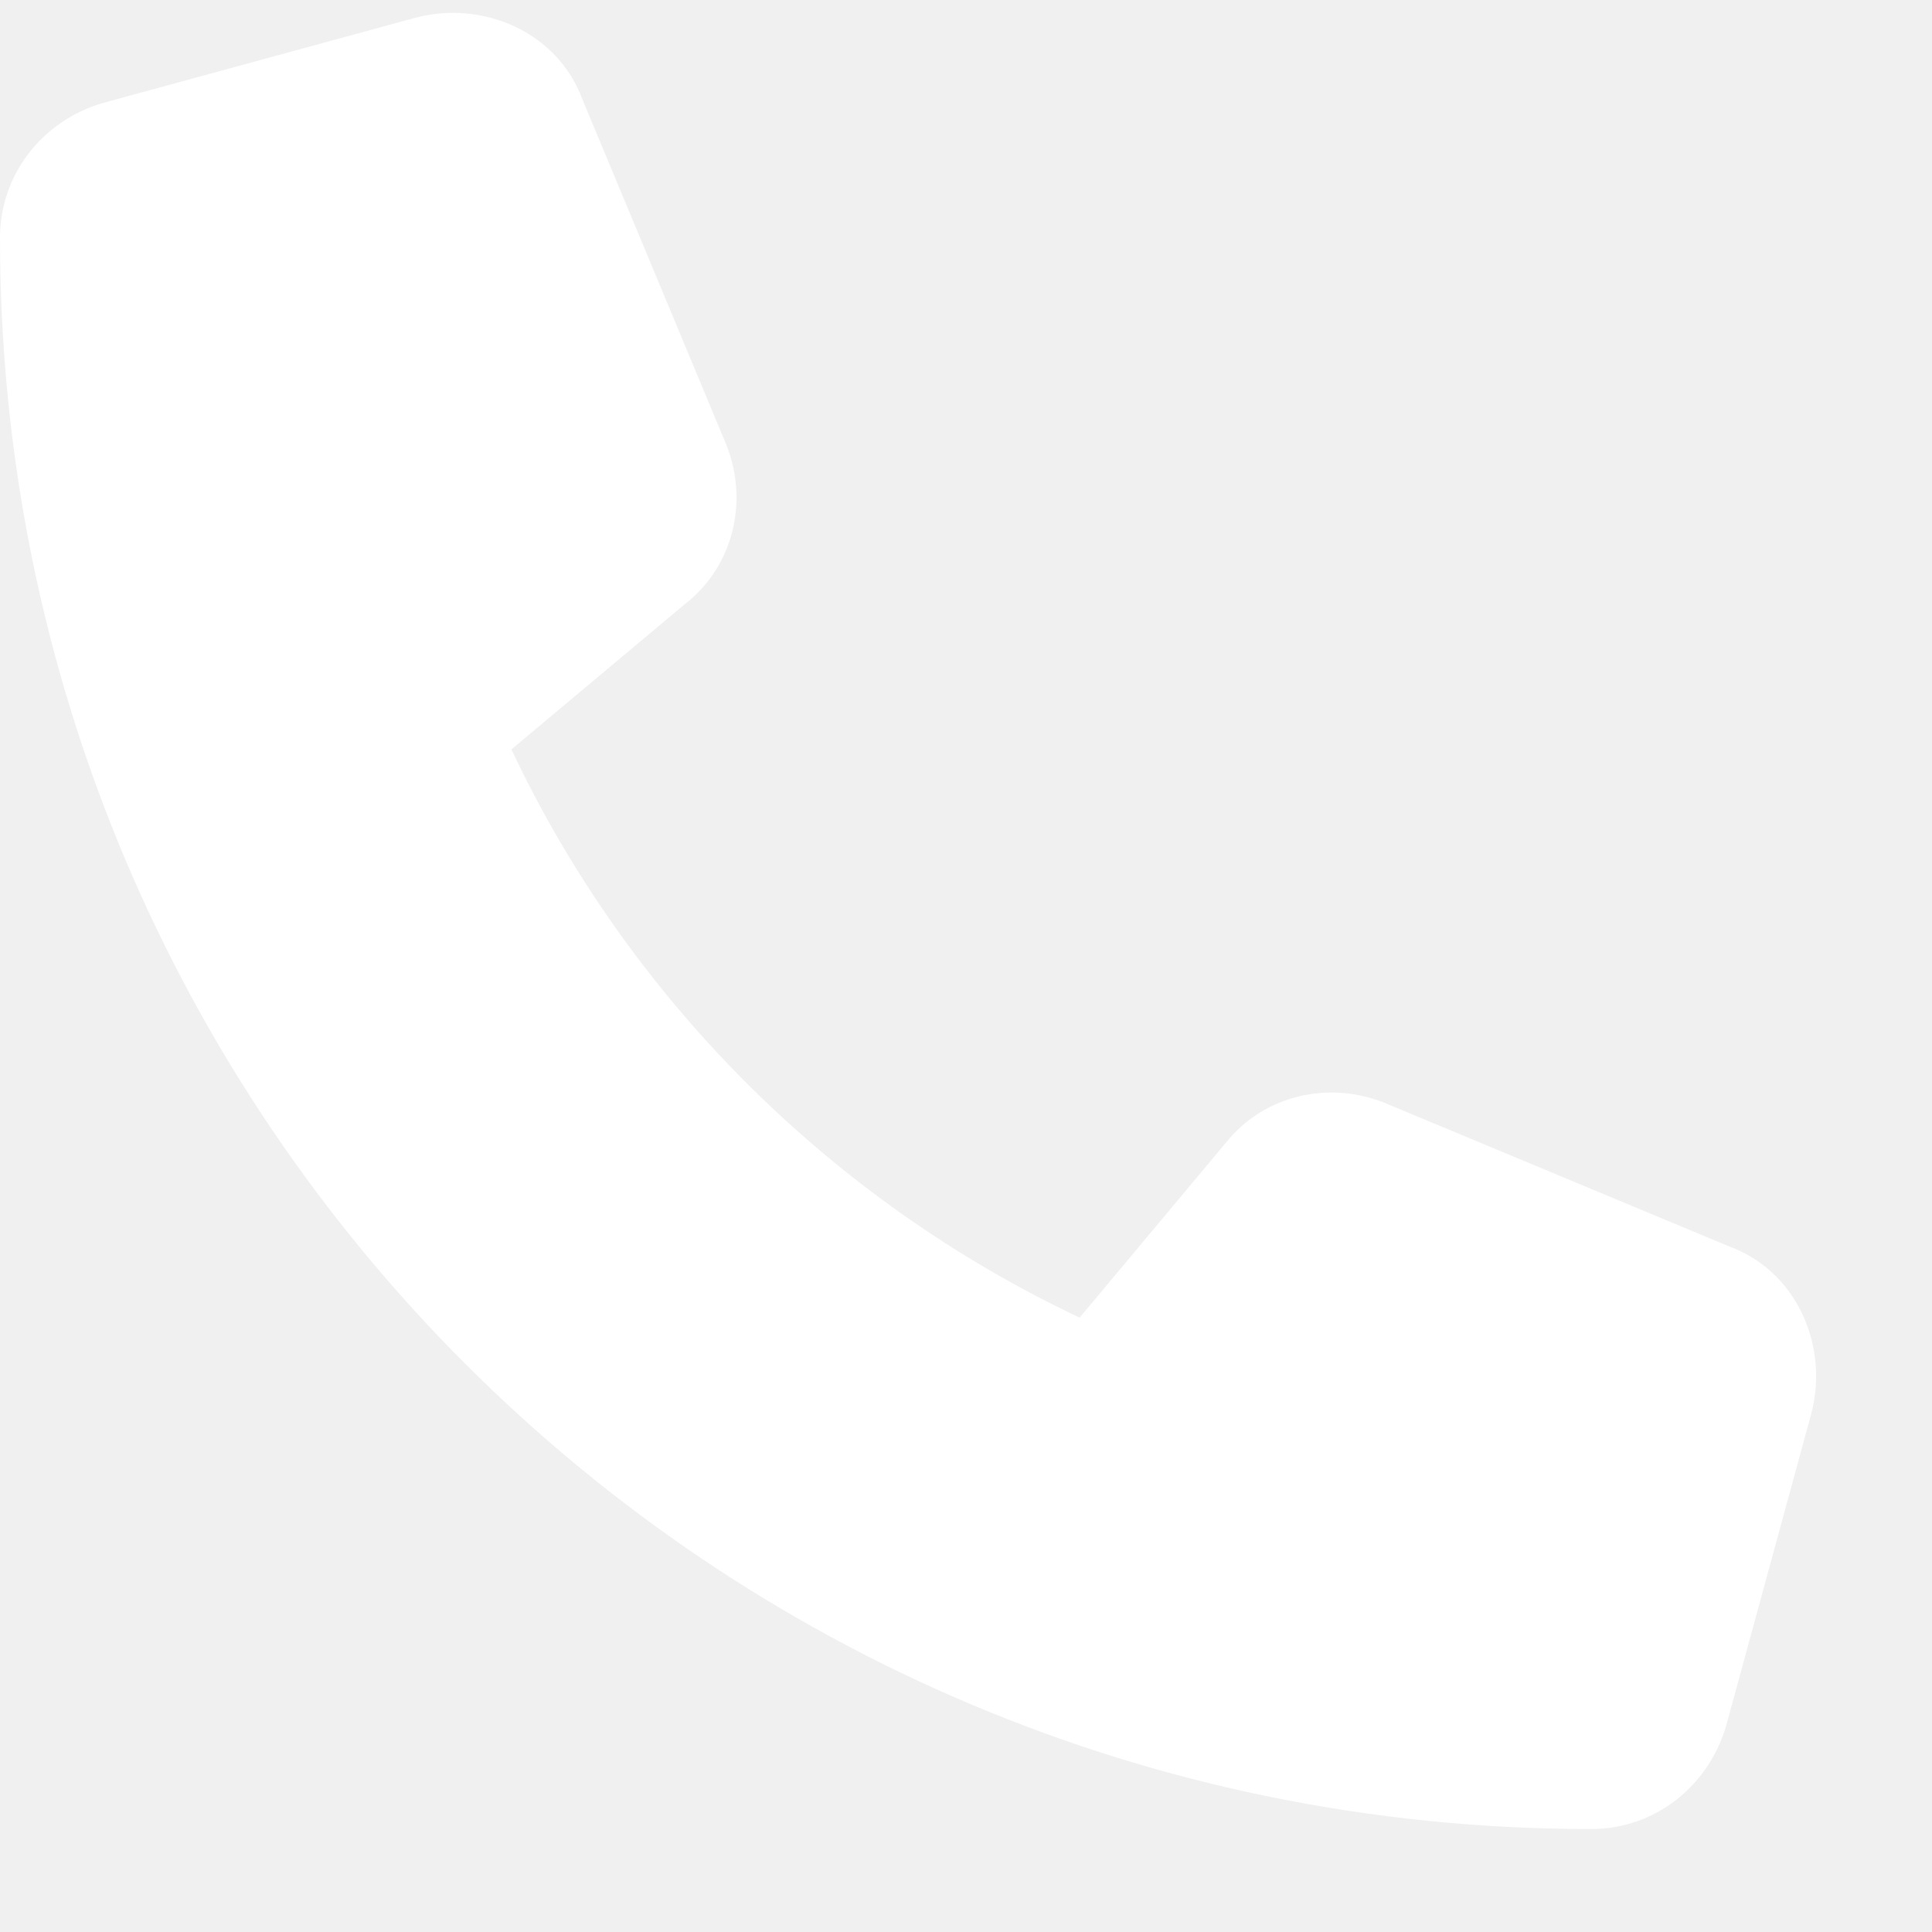
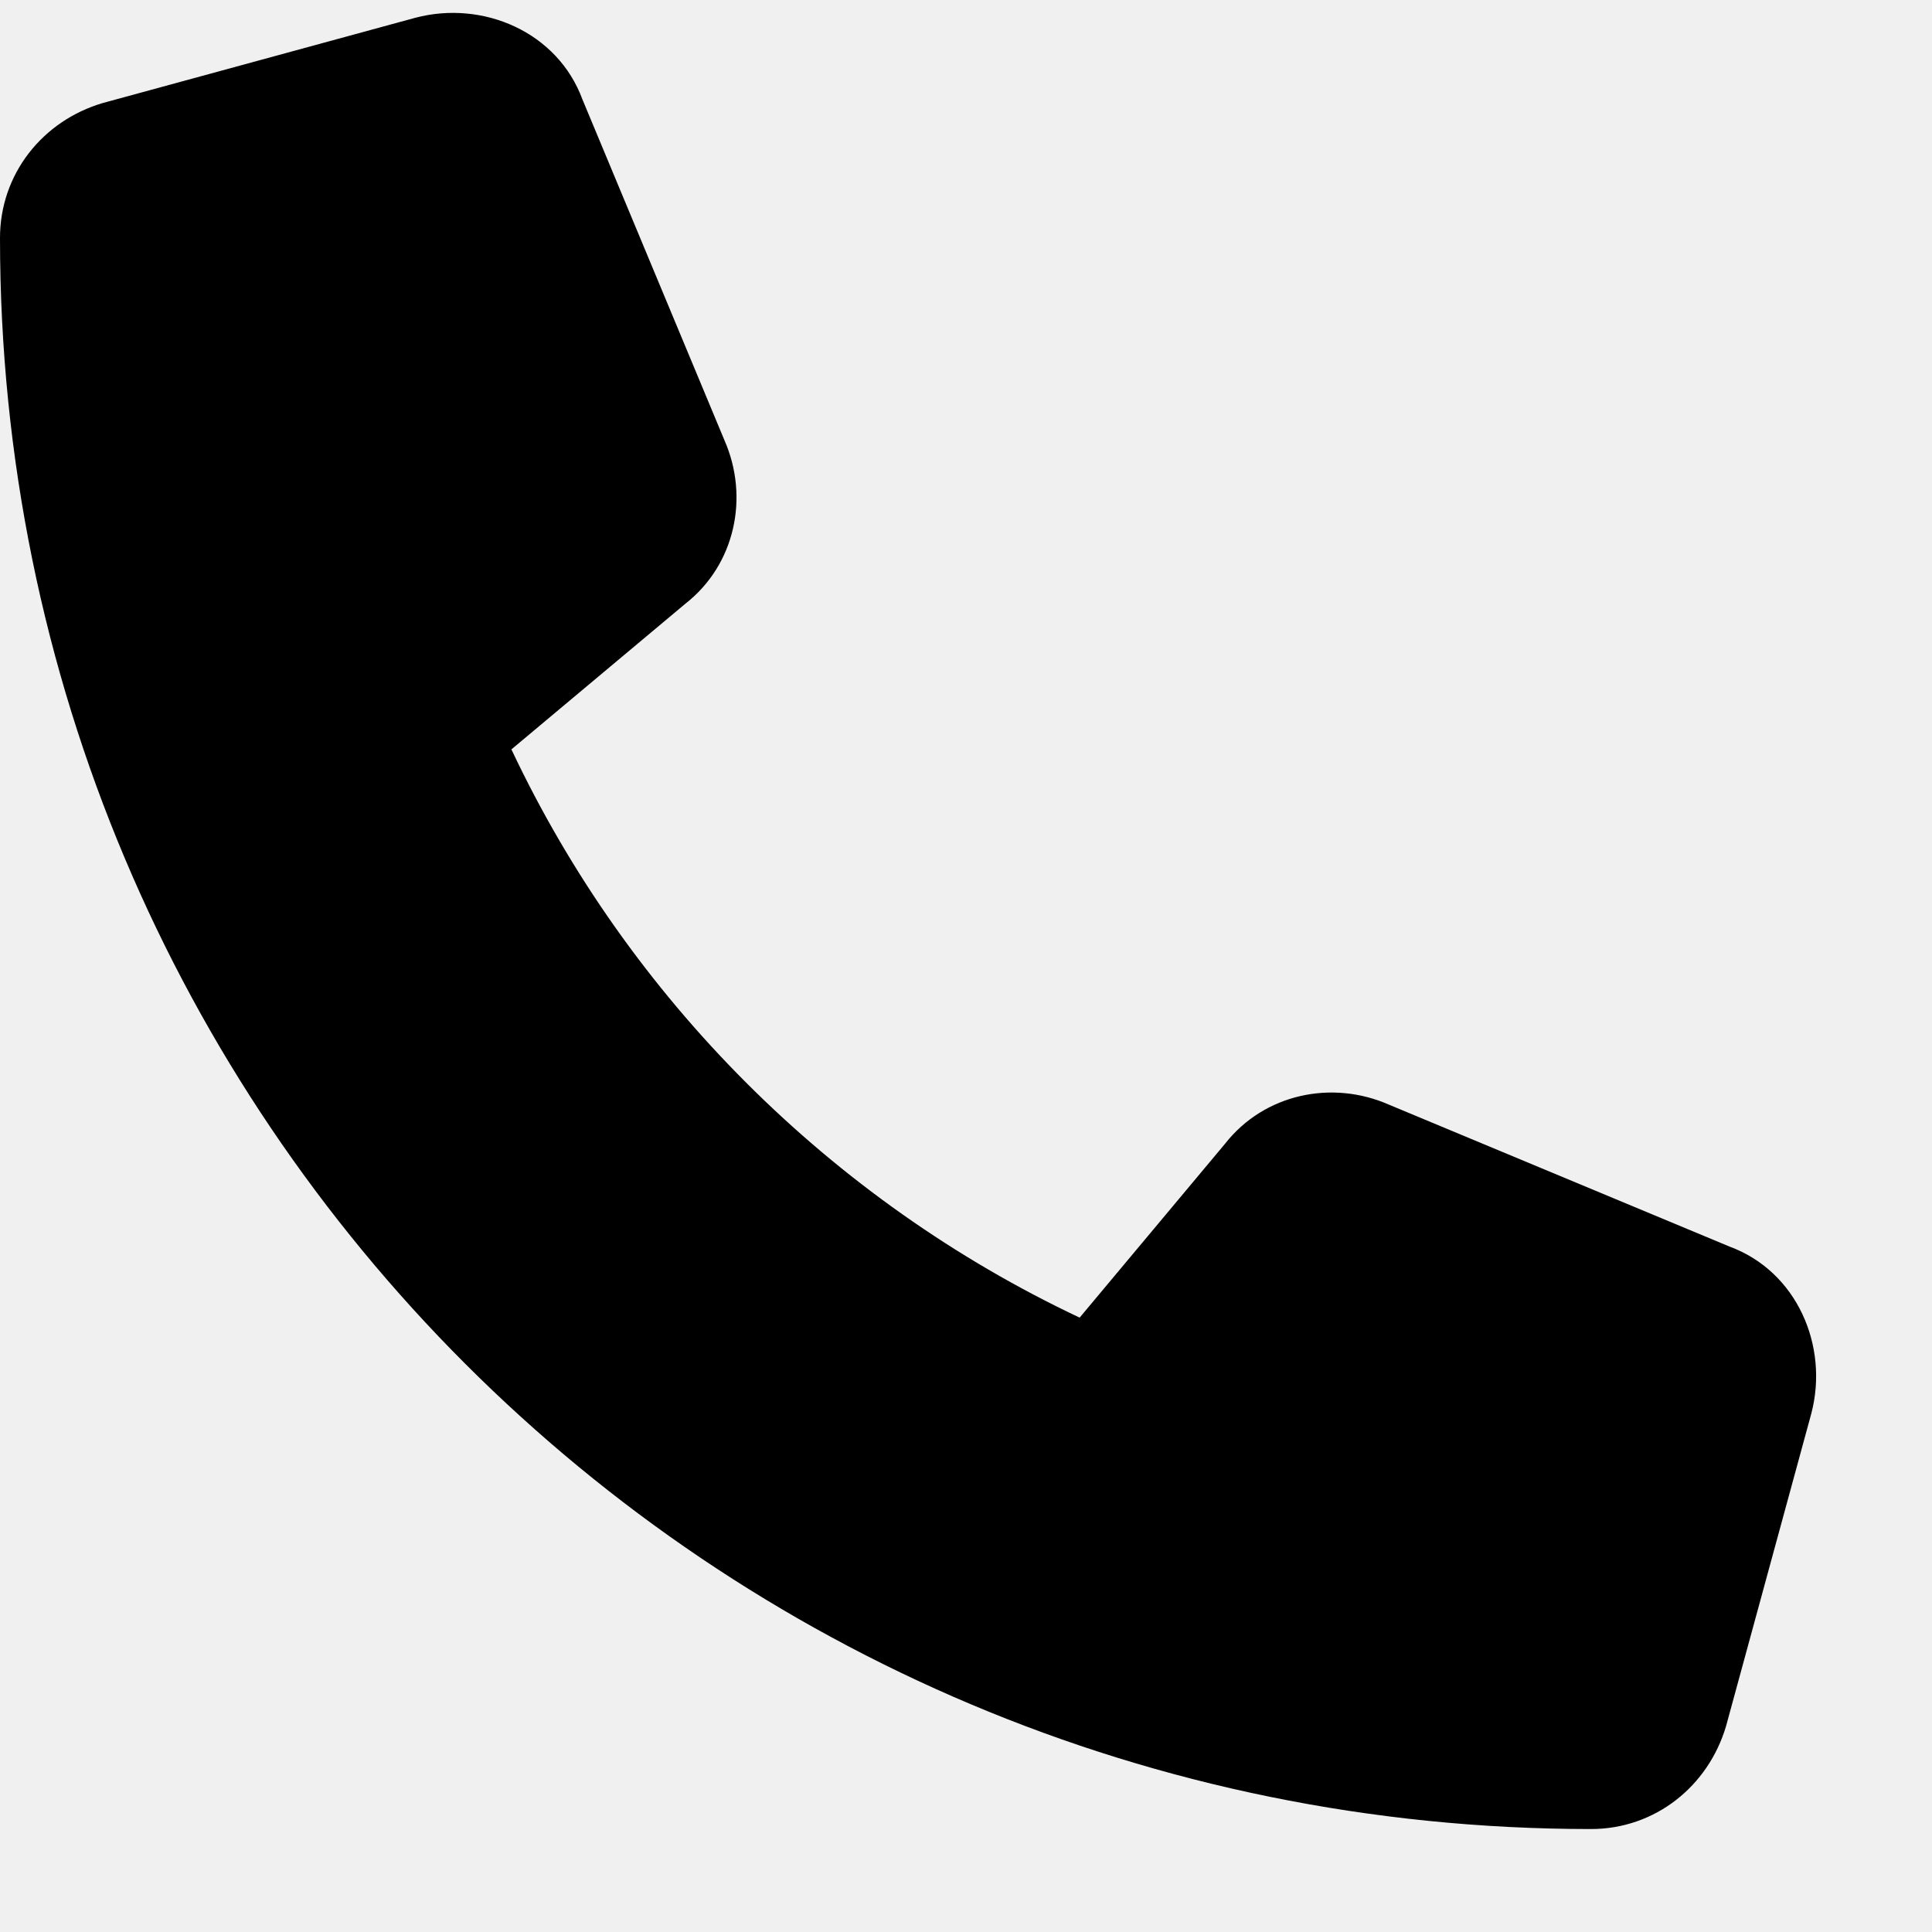
<svg xmlns="http://www.w3.org/2000/svg" viewBox="0 0 17 17" fill="none">
-   <path d="M5.125 0.875L6.375 3.875C6.594 4.375 6.469 4.969 6.031 5.312L4.5 6.594C5.531 8.781 7.312 10.562 9.5 11.594L10.781 10.062C11.125 9.625 11.719 9.5 12.219 9.719L15.219 10.969C15.812 11.188 16.094 11.844 15.938 12.438L15.188 15.188C15.031 15.719 14.562 16.094 14 16.094C6.25 16.094 0 9.844 0 2.094C0 1.531 0.375 1.062 0.906 0.906L3.656 0.156C4.25 0 4.906 0.281 5.125 0.875Z" fill="white" />
+   <path d="M5.125 0.875L6.375 3.875C6.594 4.375 6.469 4.969 6.031 5.312L4.5 6.594C5.531 8.781 7.312 10.562 9.5 11.594L10.781 10.062C11.125 9.625 11.719 9.5 12.219 9.719L15.219 10.969C15.812 11.188 16.094 11.844 15.938 12.438L15.188 15.188C15.031 15.719 14.562 16.094 14 16.094C6.25 16.094 0 9.844 0 2.094C0 1.531 0.375 1.062 0.906 0.906L3.656 0.156C4.25 0 4.906 0.281 5.125 0.875Z" fill="currentColor" />
</svg>
